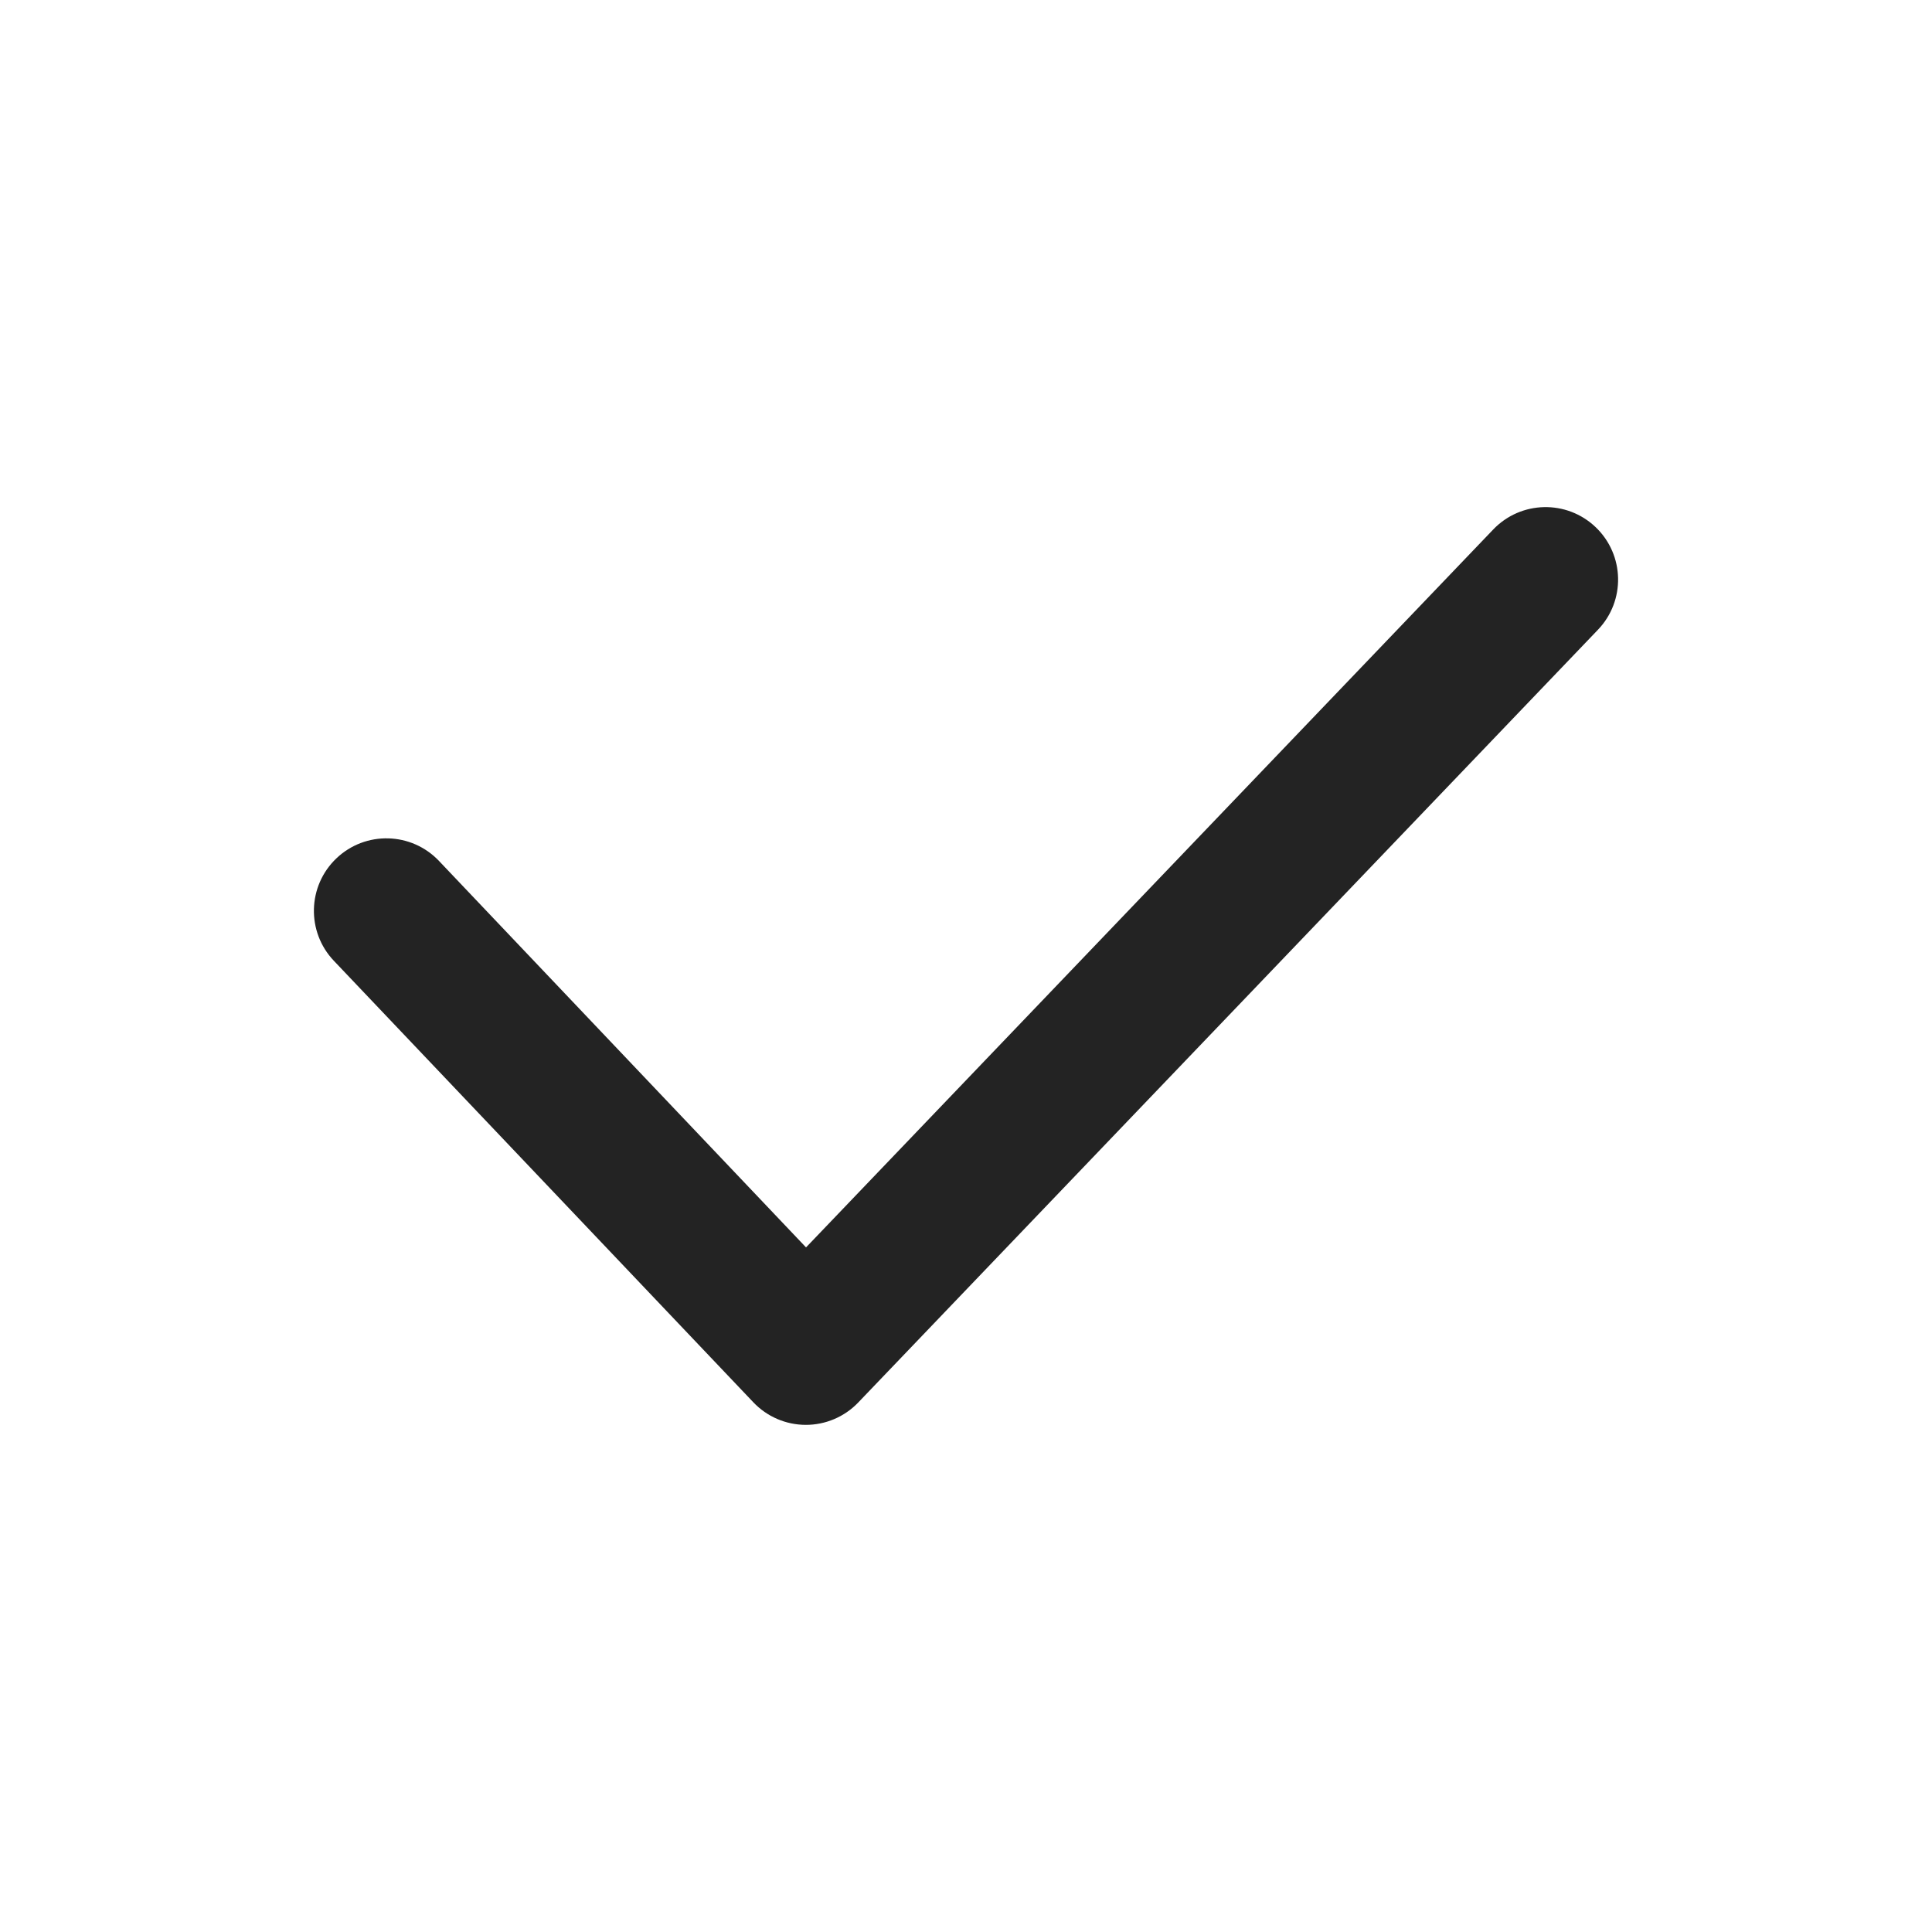
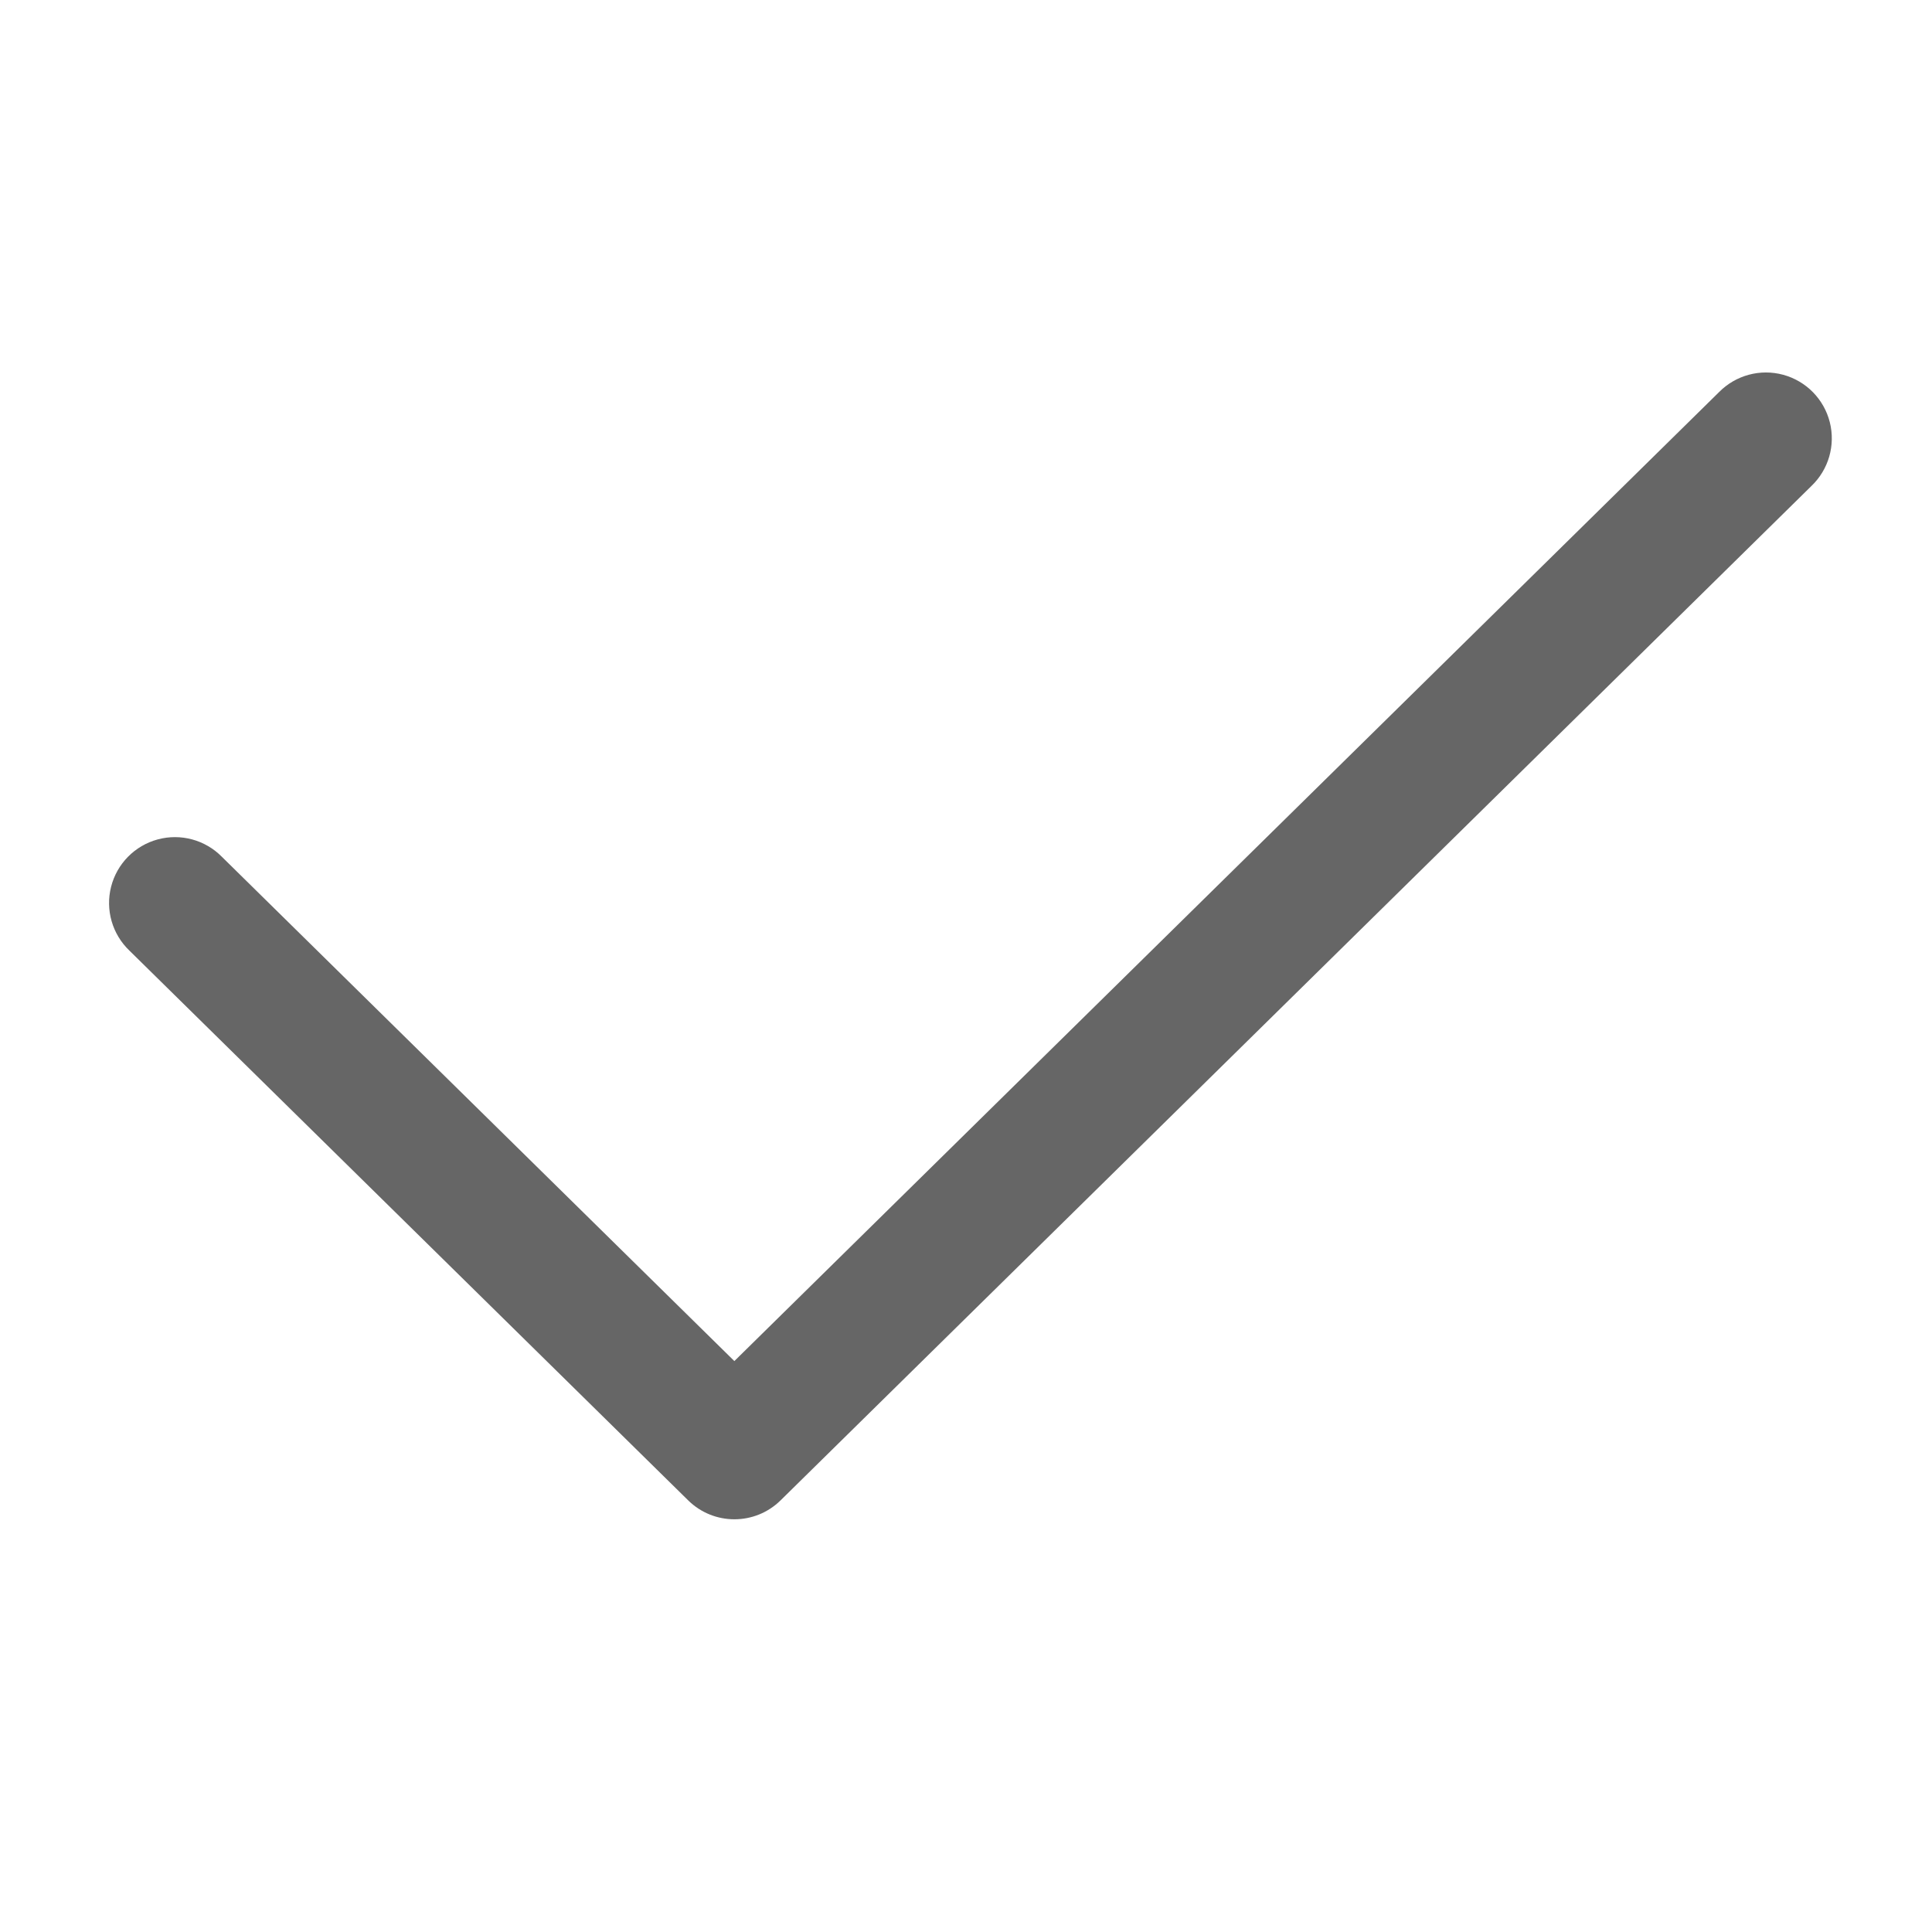
- <svg xmlns="http://www.w3.org/2000/svg" t="1709521093864" class="icon" viewBox="0 0 1024 1024" version="1.1" p-id="2533" width="200" height="200">
-   <path d="M427.213 661.146l364.237-380.518a38.4 38.4 0 0 1 55.501 53.146l-392.09 409.6a38.4 38.4 0 0 1-55.603-0.154l-222.31-233.984a38.4 38.4 0 1 1 55.706-52.941l194.56 204.851z" fill="#232323" p-id="2534" />
+ <svg xmlns="http://www.w3.org/2000/svg" t="1713706365711" class="icon" viewBox="0 0 1024 1024" version="1.1" p-id="6392" width="200" height="200">
+   <path d="M389.236 721.385L911.127 207.825a34.909 34.909 0 1 1 48.966 49.757L413.719 795.229a34.909 34.909 0 0 1-48.966 0L68.608 503.855a34.909 34.909 0 1 1 48.966-49.757l271.663 267.311z" fill="#666666" p-id="6393" />
</svg>
